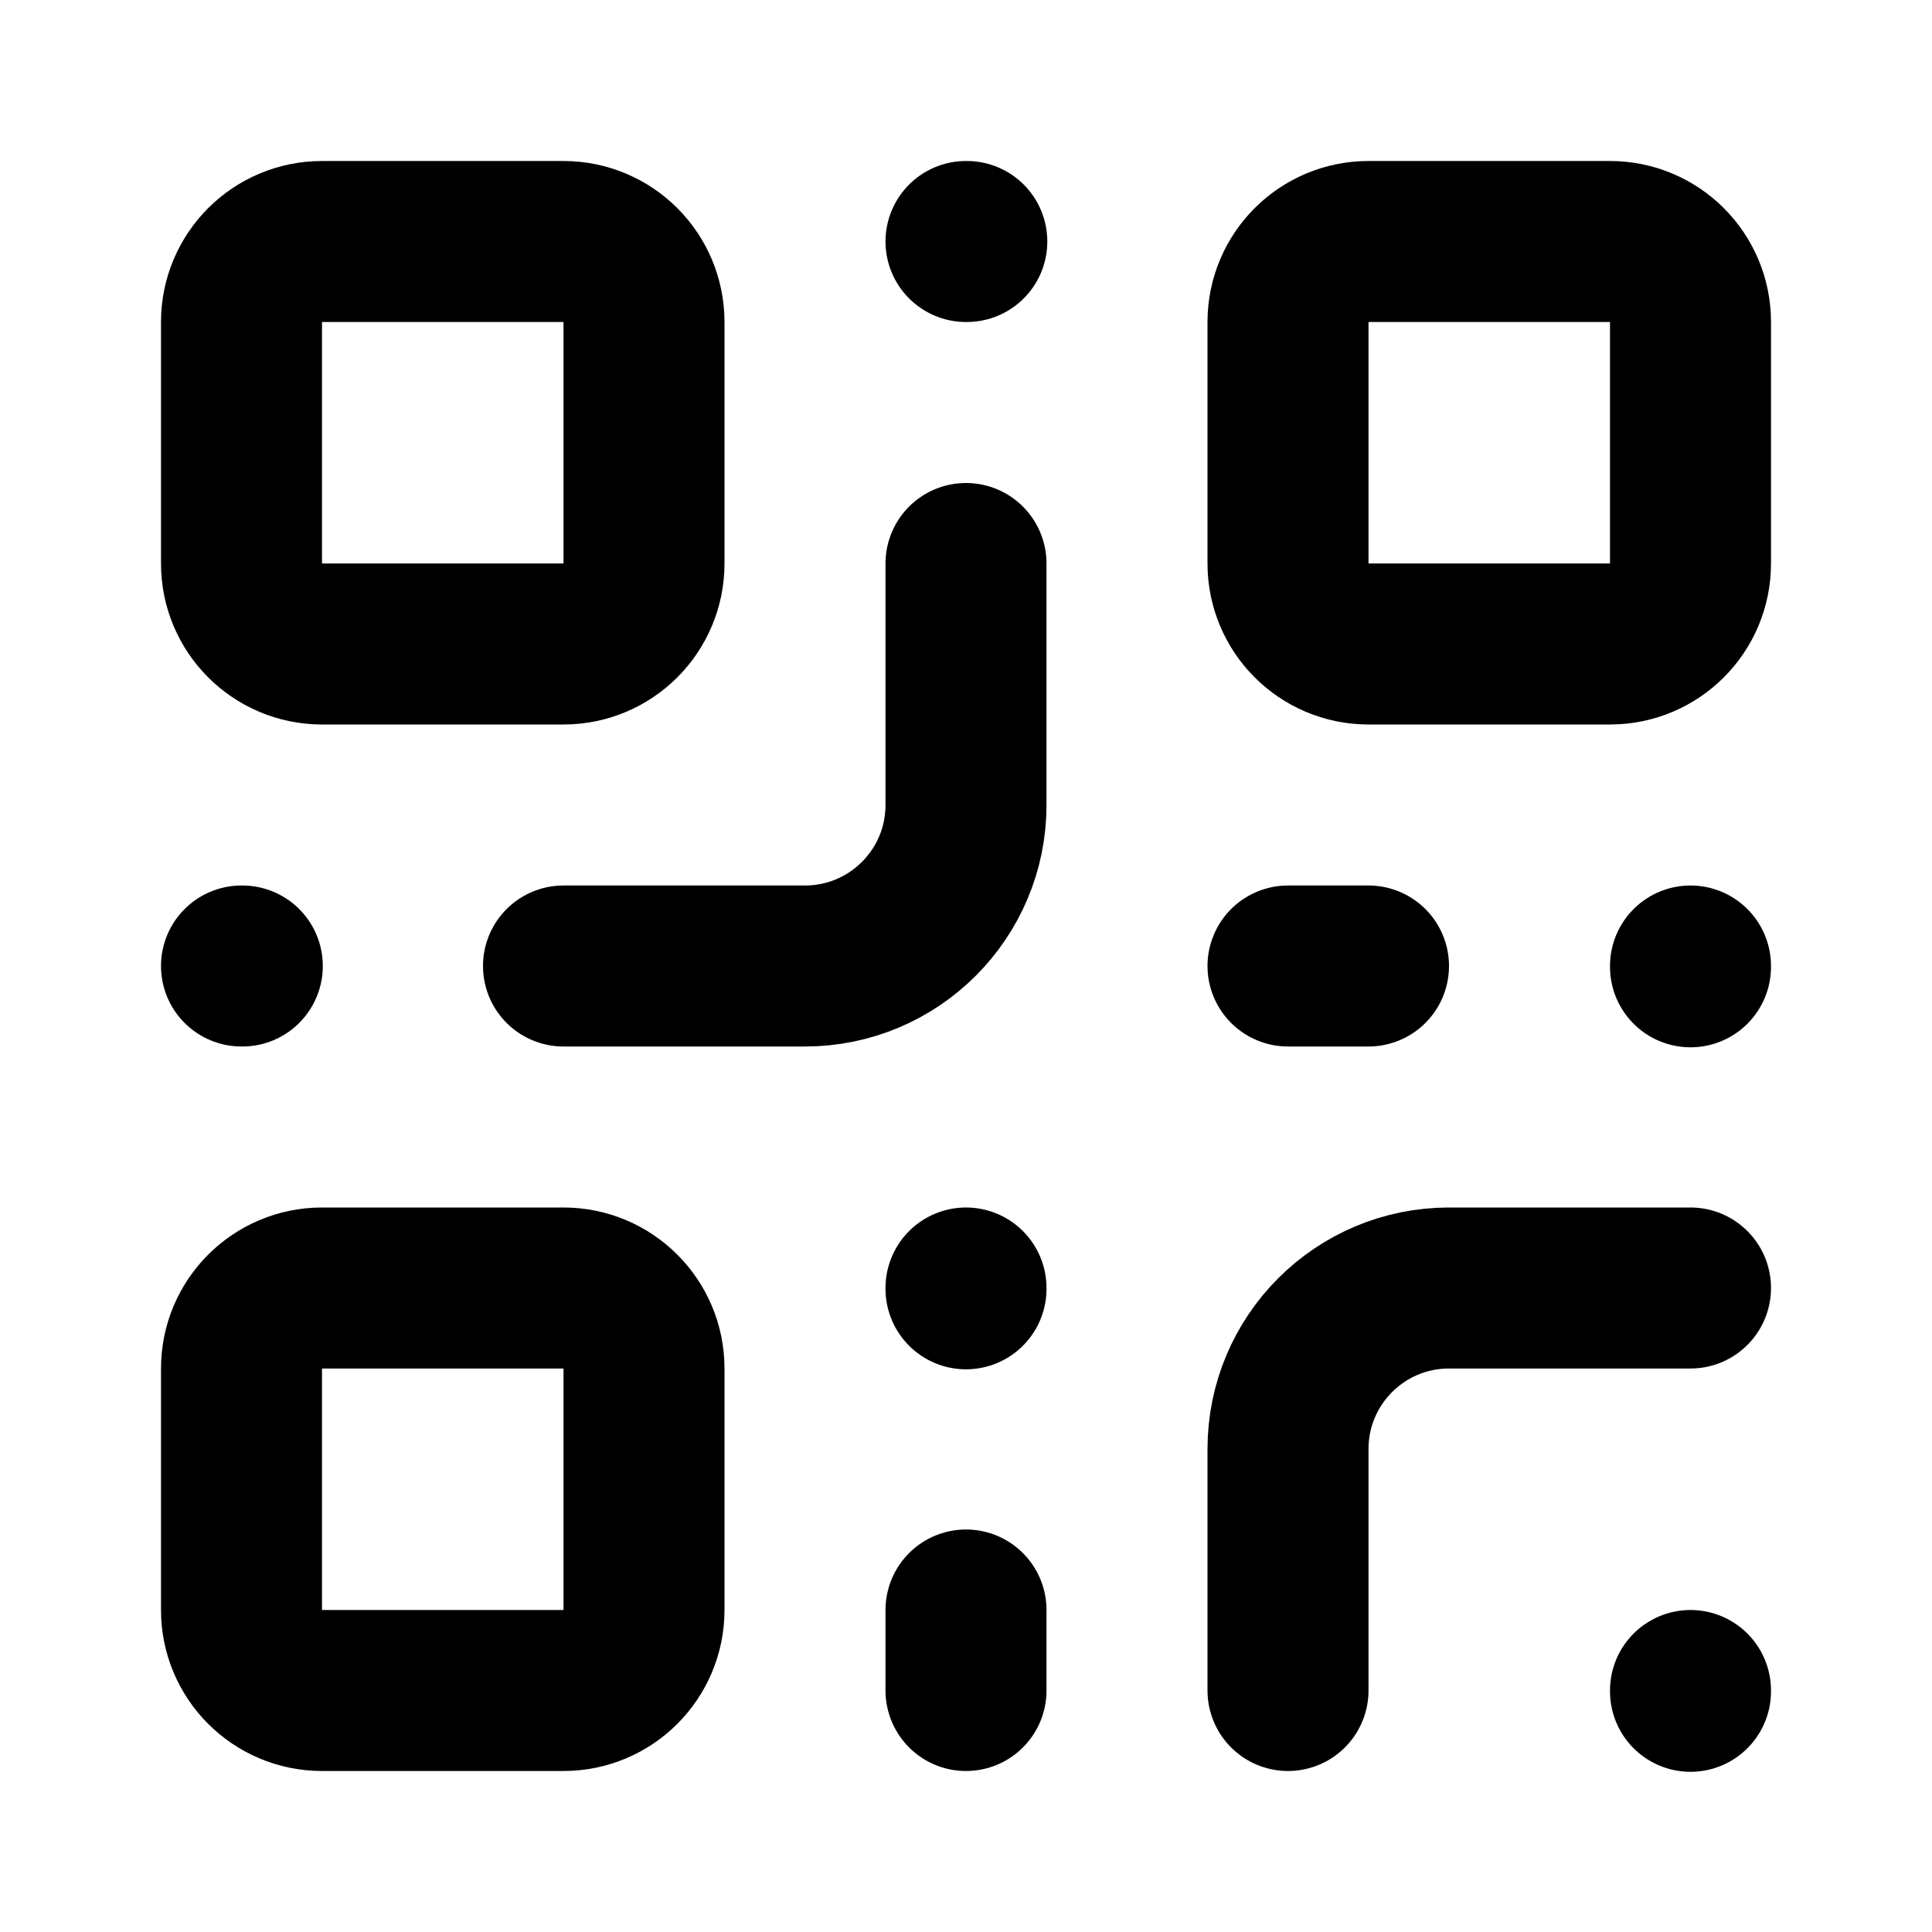
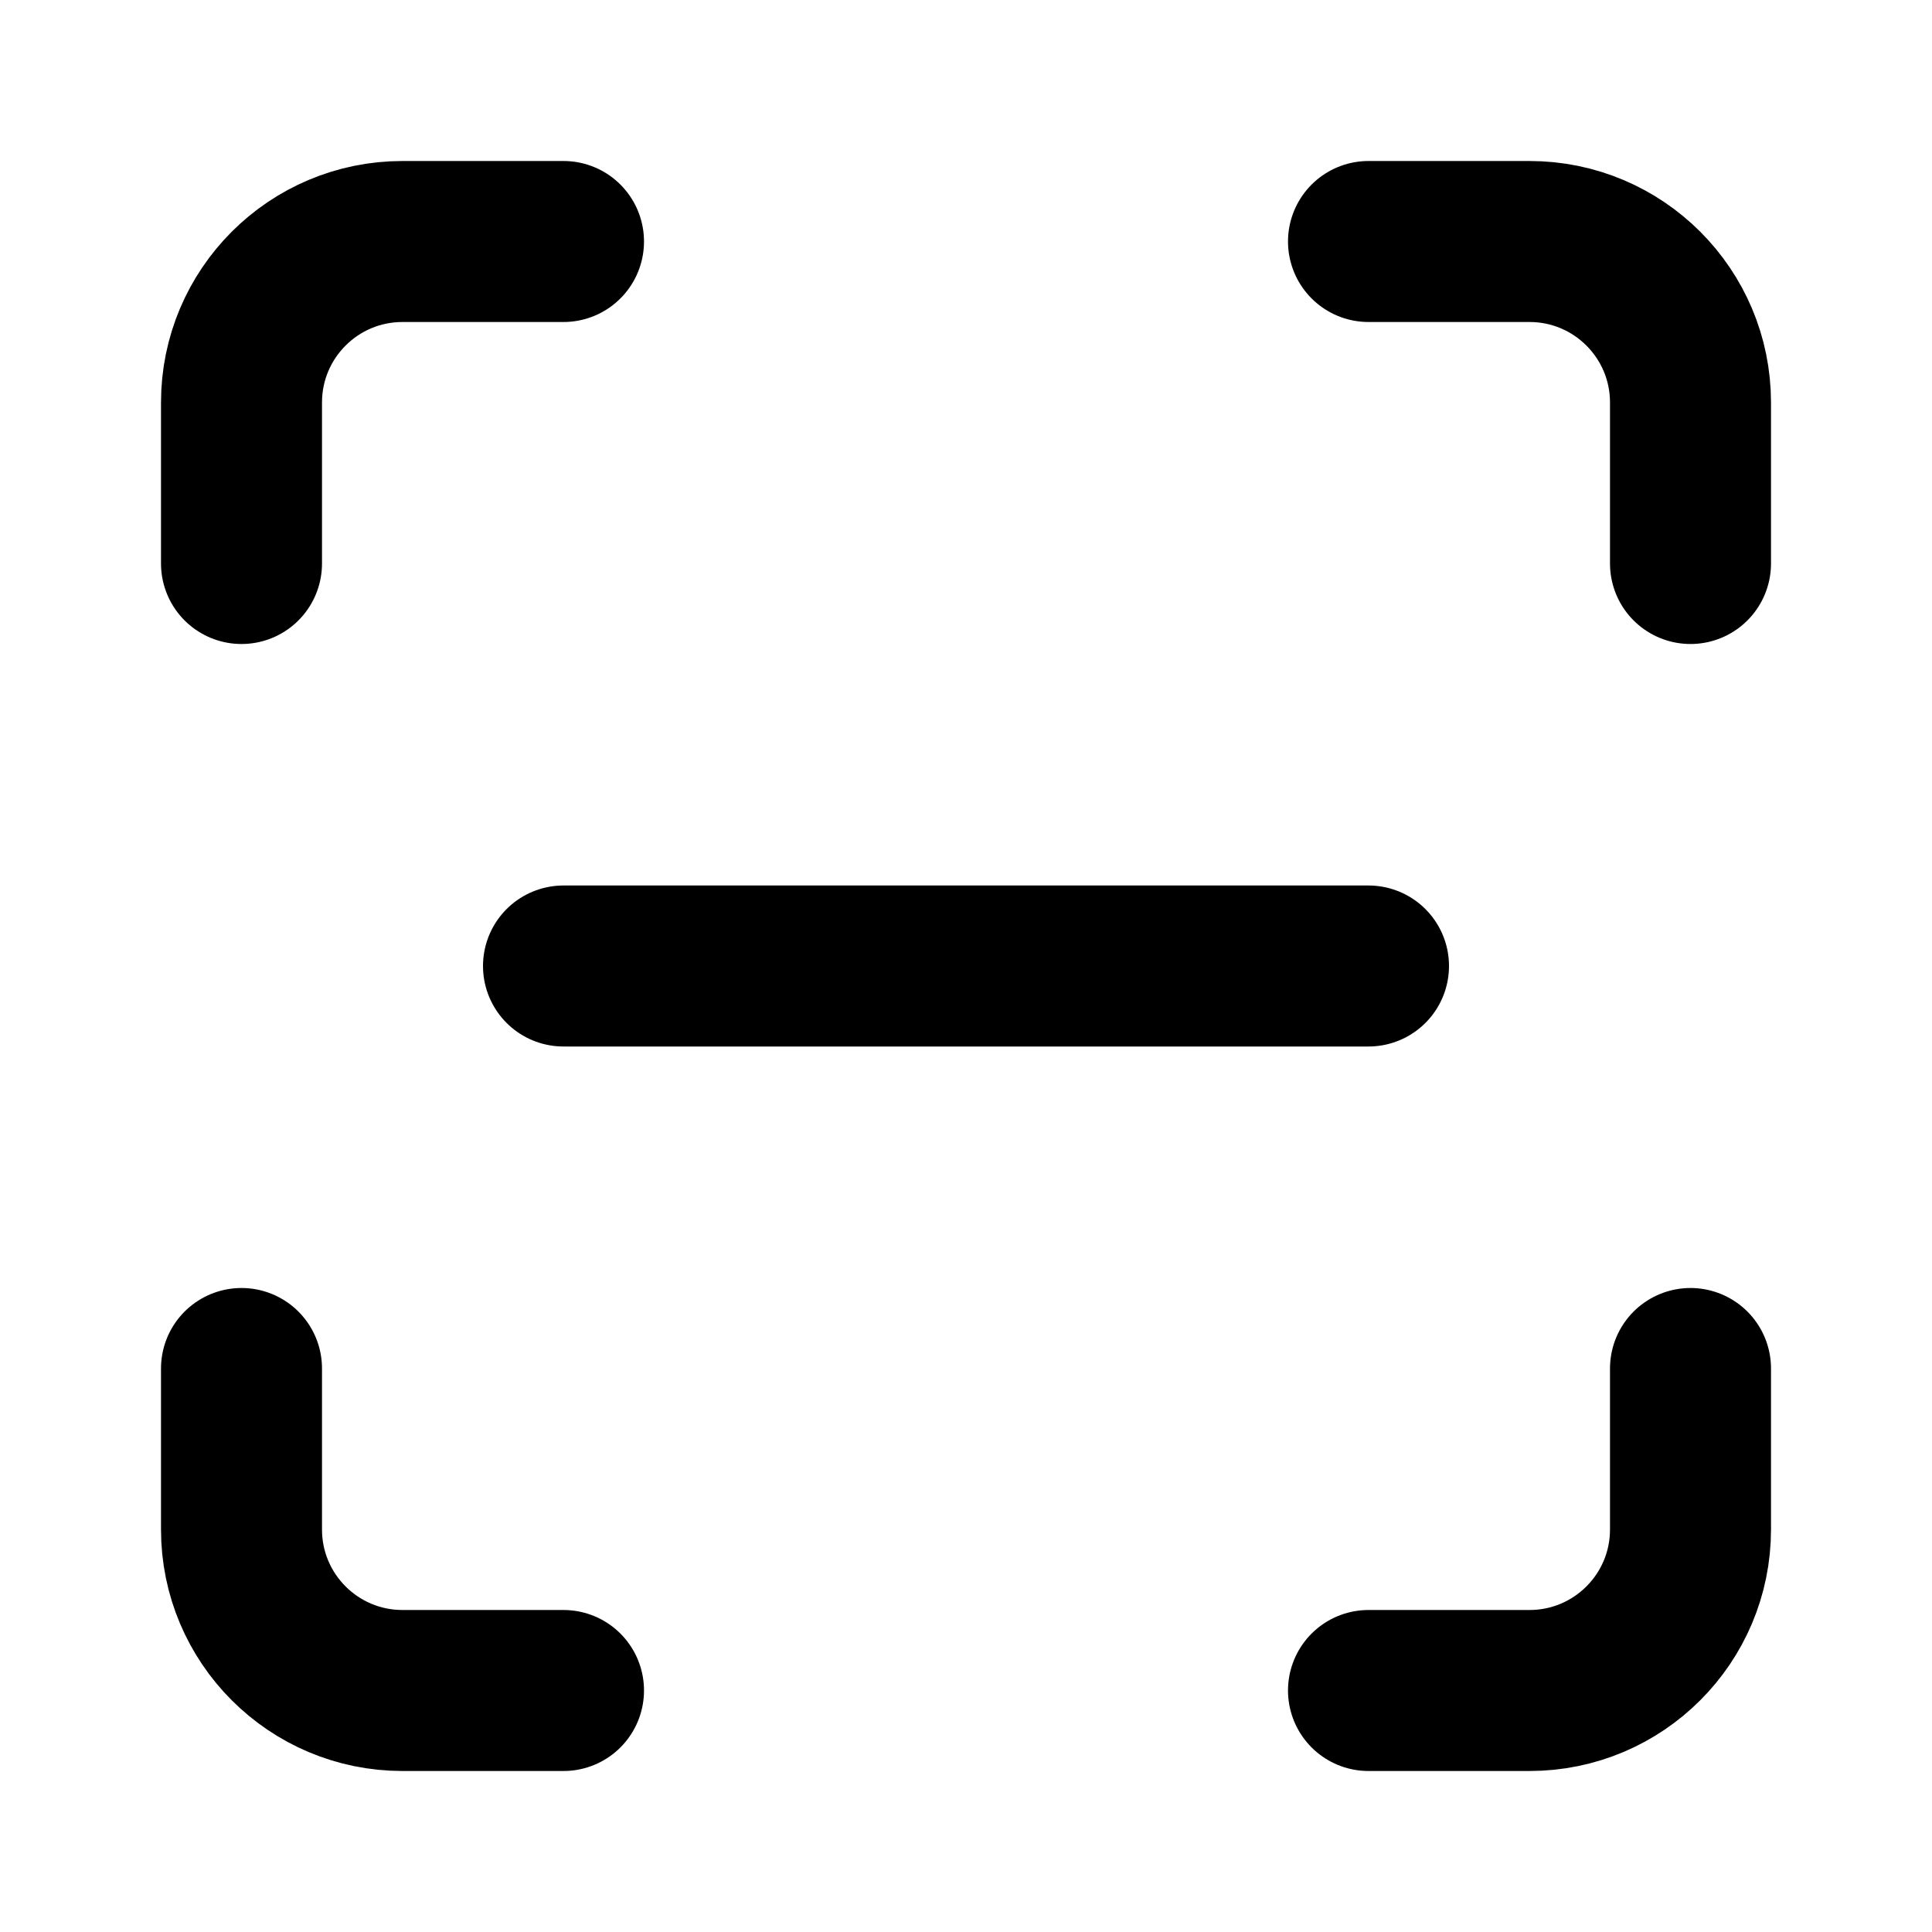
- <svg xmlns="http://www.w3.org/2000/svg" width="24" height="24" viewBox="0 0 24 24" fill="none" stroke="currentColor" stroke-width="2" stroke-linecap="round" stroke-linejoin="round" class="lucide lucide-qr-code-icon lucide-qr-code">
-   <rect width="5" height="5" x="3" y="3" rx="1" />
-   <rect width="5" height="5" x="16" y="3" rx="1" />
-   <rect width="5" height="5" x="3" y="16" rx="1" />
-   <path d="M21 16h-3a2 2 0 0 0-2 2v3" />
-   <path d="M21 21v.01" />
-   <path d="M12 7v3a2 2 0 0 1-2 2H7" />
-   <path d="M3 12h.01" />
-   <path d="M12 3h.01" />
-   <path d="M12 16v.01" />
-   <path d="M16 12h1" />
-   <path d="M21 12v.01" />
-   <path d="M12 21v-1" />
+ <svg xmlns="http://www.w3.org/2000/svg" width="24" height="24" viewBox="0 0 24 24" fill="none" stroke="currentColor" stroke-width="2" stroke-linecap="round" stroke-linejoin="round" class="lucide lucide-scan-line-icon lucide-scan-line">
+   <path d="M3 7V5a2 2 0 0 1 2-2h2" />
+   <path d="M17 3h2a2 2 0 0 1 2 2v2" />
+   <path d="M21 17v2a2 2 0 0 1-2 2h-2" />
+   <path d="M7 21H5a2 2 0 0 1-2-2v-2" />
+   <path d="M7 12h10" />
</svg>
